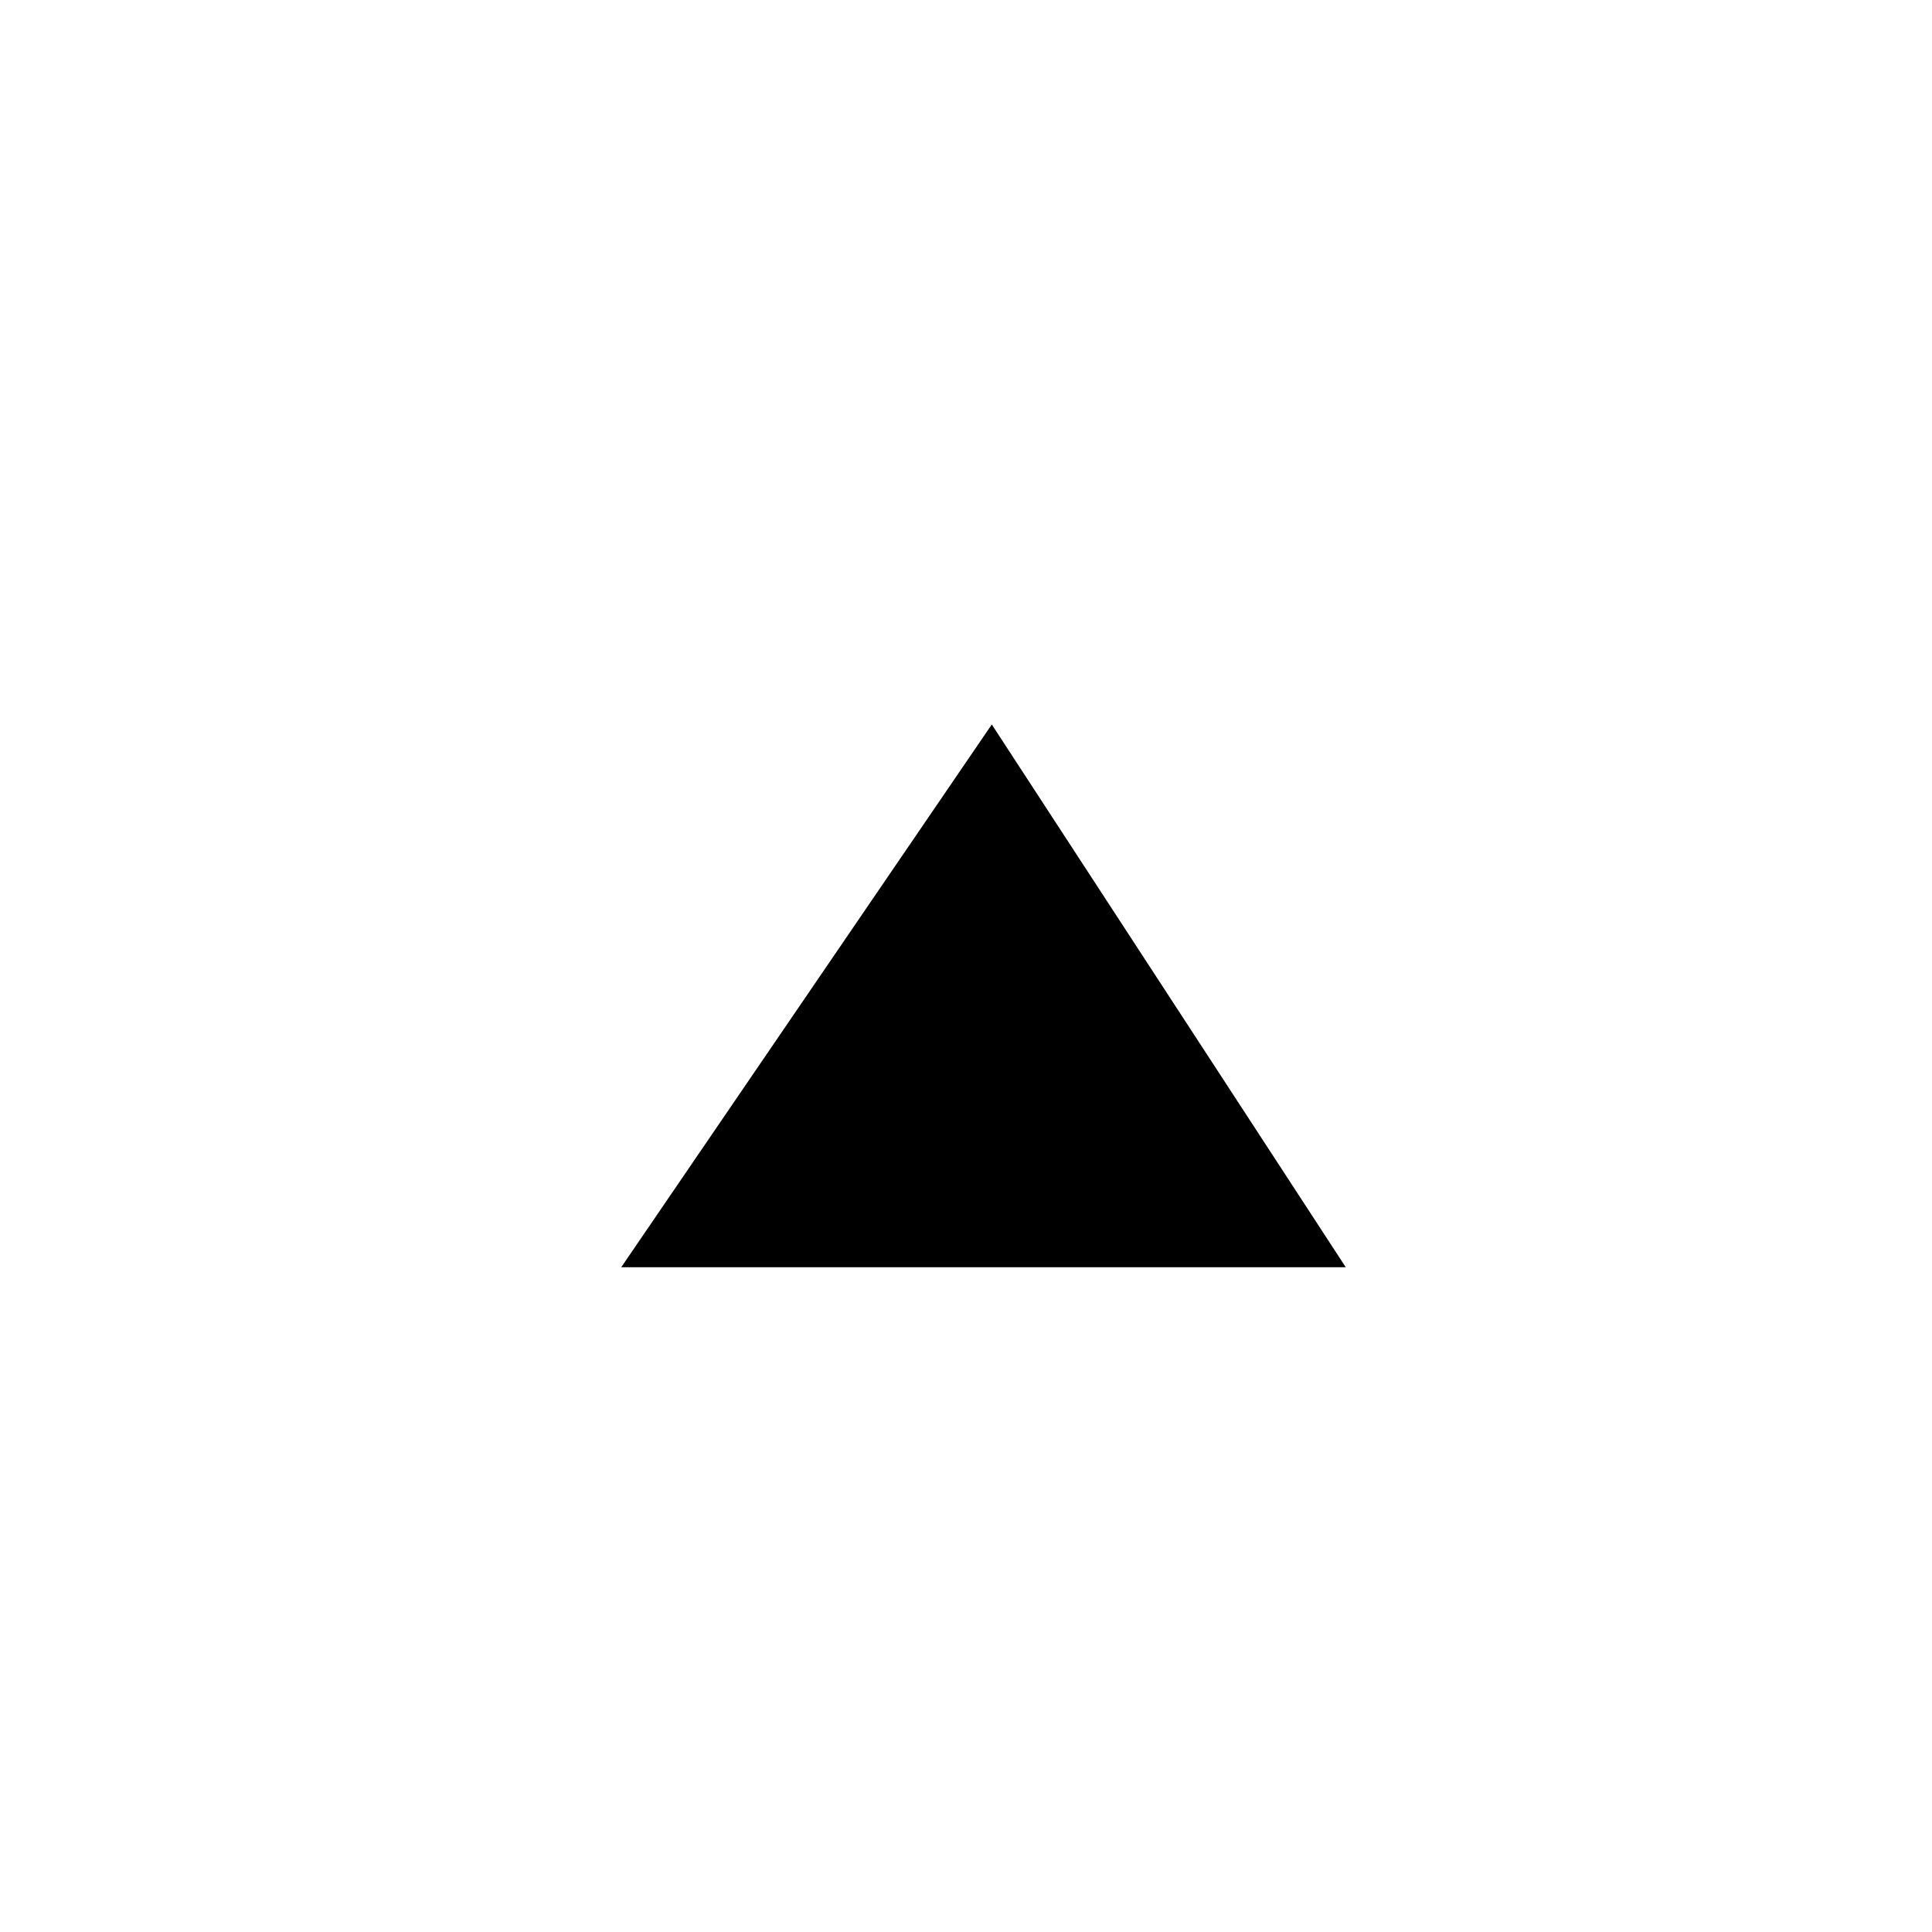
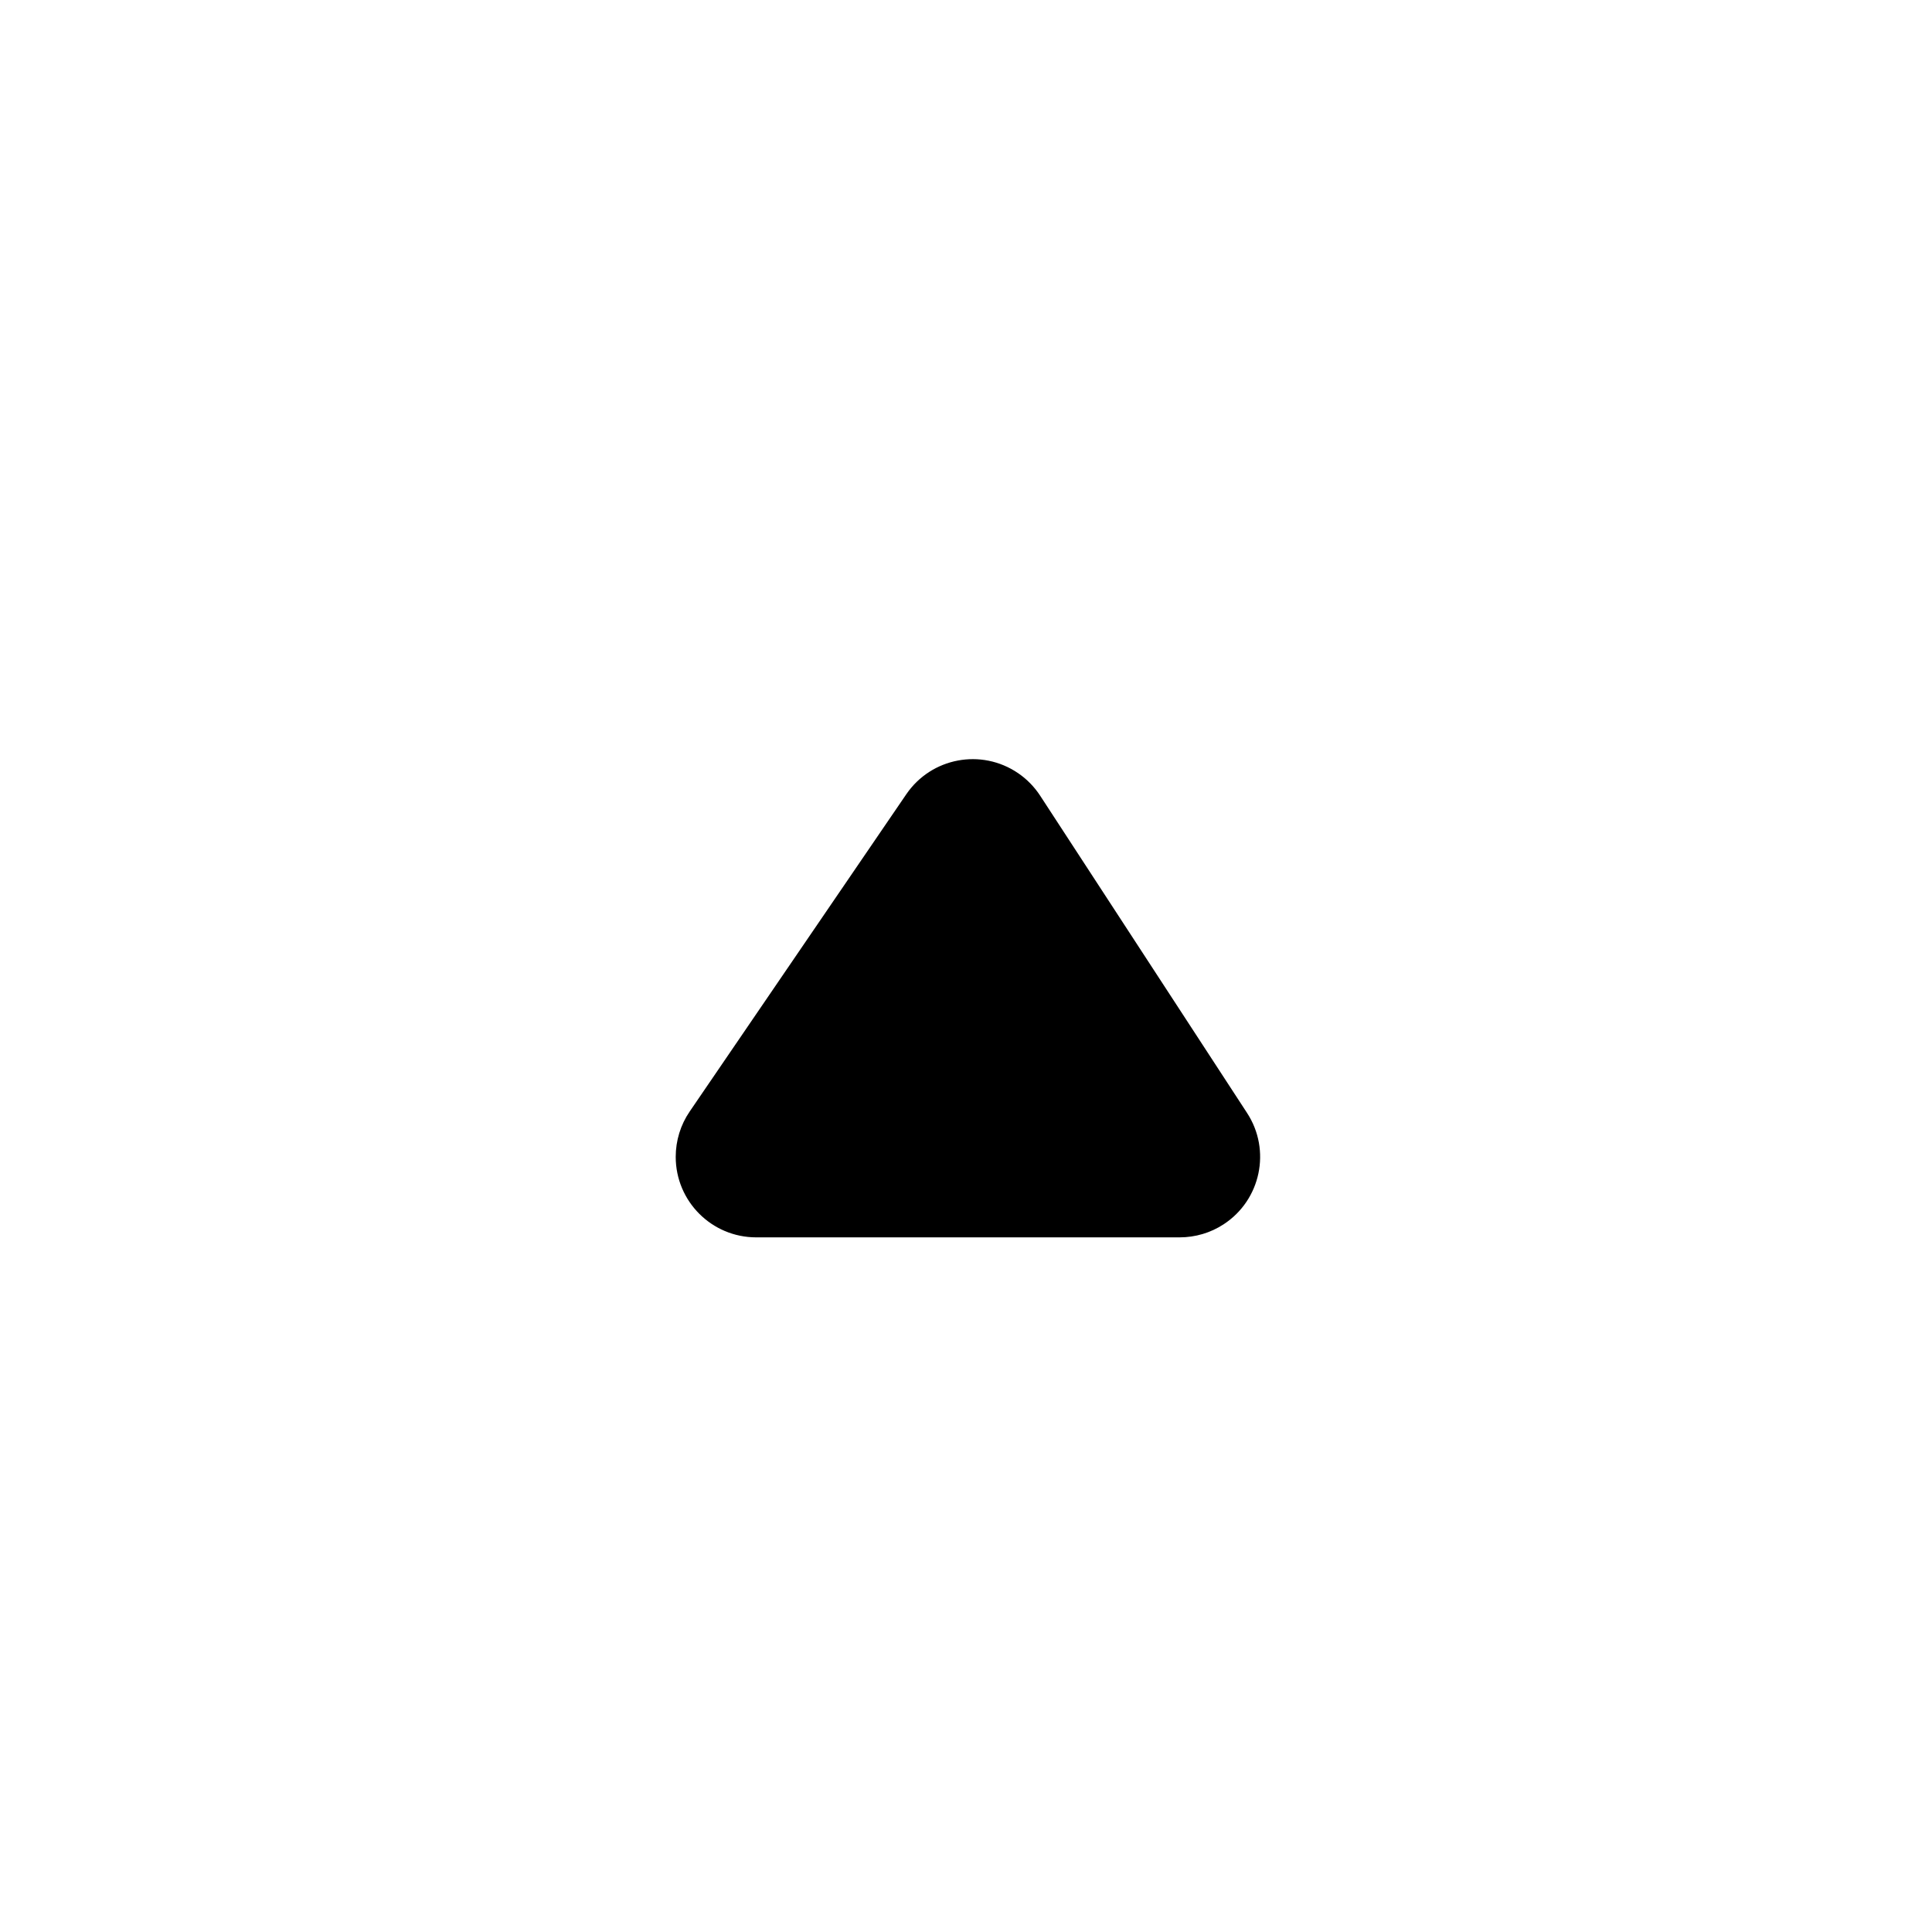
<svg xmlns="http://www.w3.org/2000/svg" viewBox="0 0 24 24" version="1.1">
-   <g stroke="none" stroke-width="1" fill="none" fill-rule="evenodd">
-     <g transform="translate(12.21731, 12.3709) rotate(180) translate(-12.21731, -12.3709) translate(7.717309, 9)" fill="currentColor" fill-rule="nonzero">
-       <polygon points="9 -3.11104829e-15 4.397 6.742 -9.76048675e-15 -2.19603409e-15" />
-     </g>
+   <g transform="translate(12, 12) rotate(180) translate(-12, -12) translate(7.5, 8.629102)" fill="currentColor" fill-rule="nonzero">
+     <path d="M7.932,1.564 L5.242,5.504 C4.931,5.96 4.309,6.078 3.852,5.766 C3.744,5.692 3.651,5.597 3.579,5.487 L1.009,1.546 C0.707,1.084 0.837,0.464 1.3,0.162 C1.462,0.056 1.652,2.57682403e-16 1.846,0 L7.106,0 C7.659,-1.01453063e-16 8.106,0.448 8.106,1 C8.106,1.201 8.046,1.398 7.932,1.564 Z" />
  </g>
</svg>
